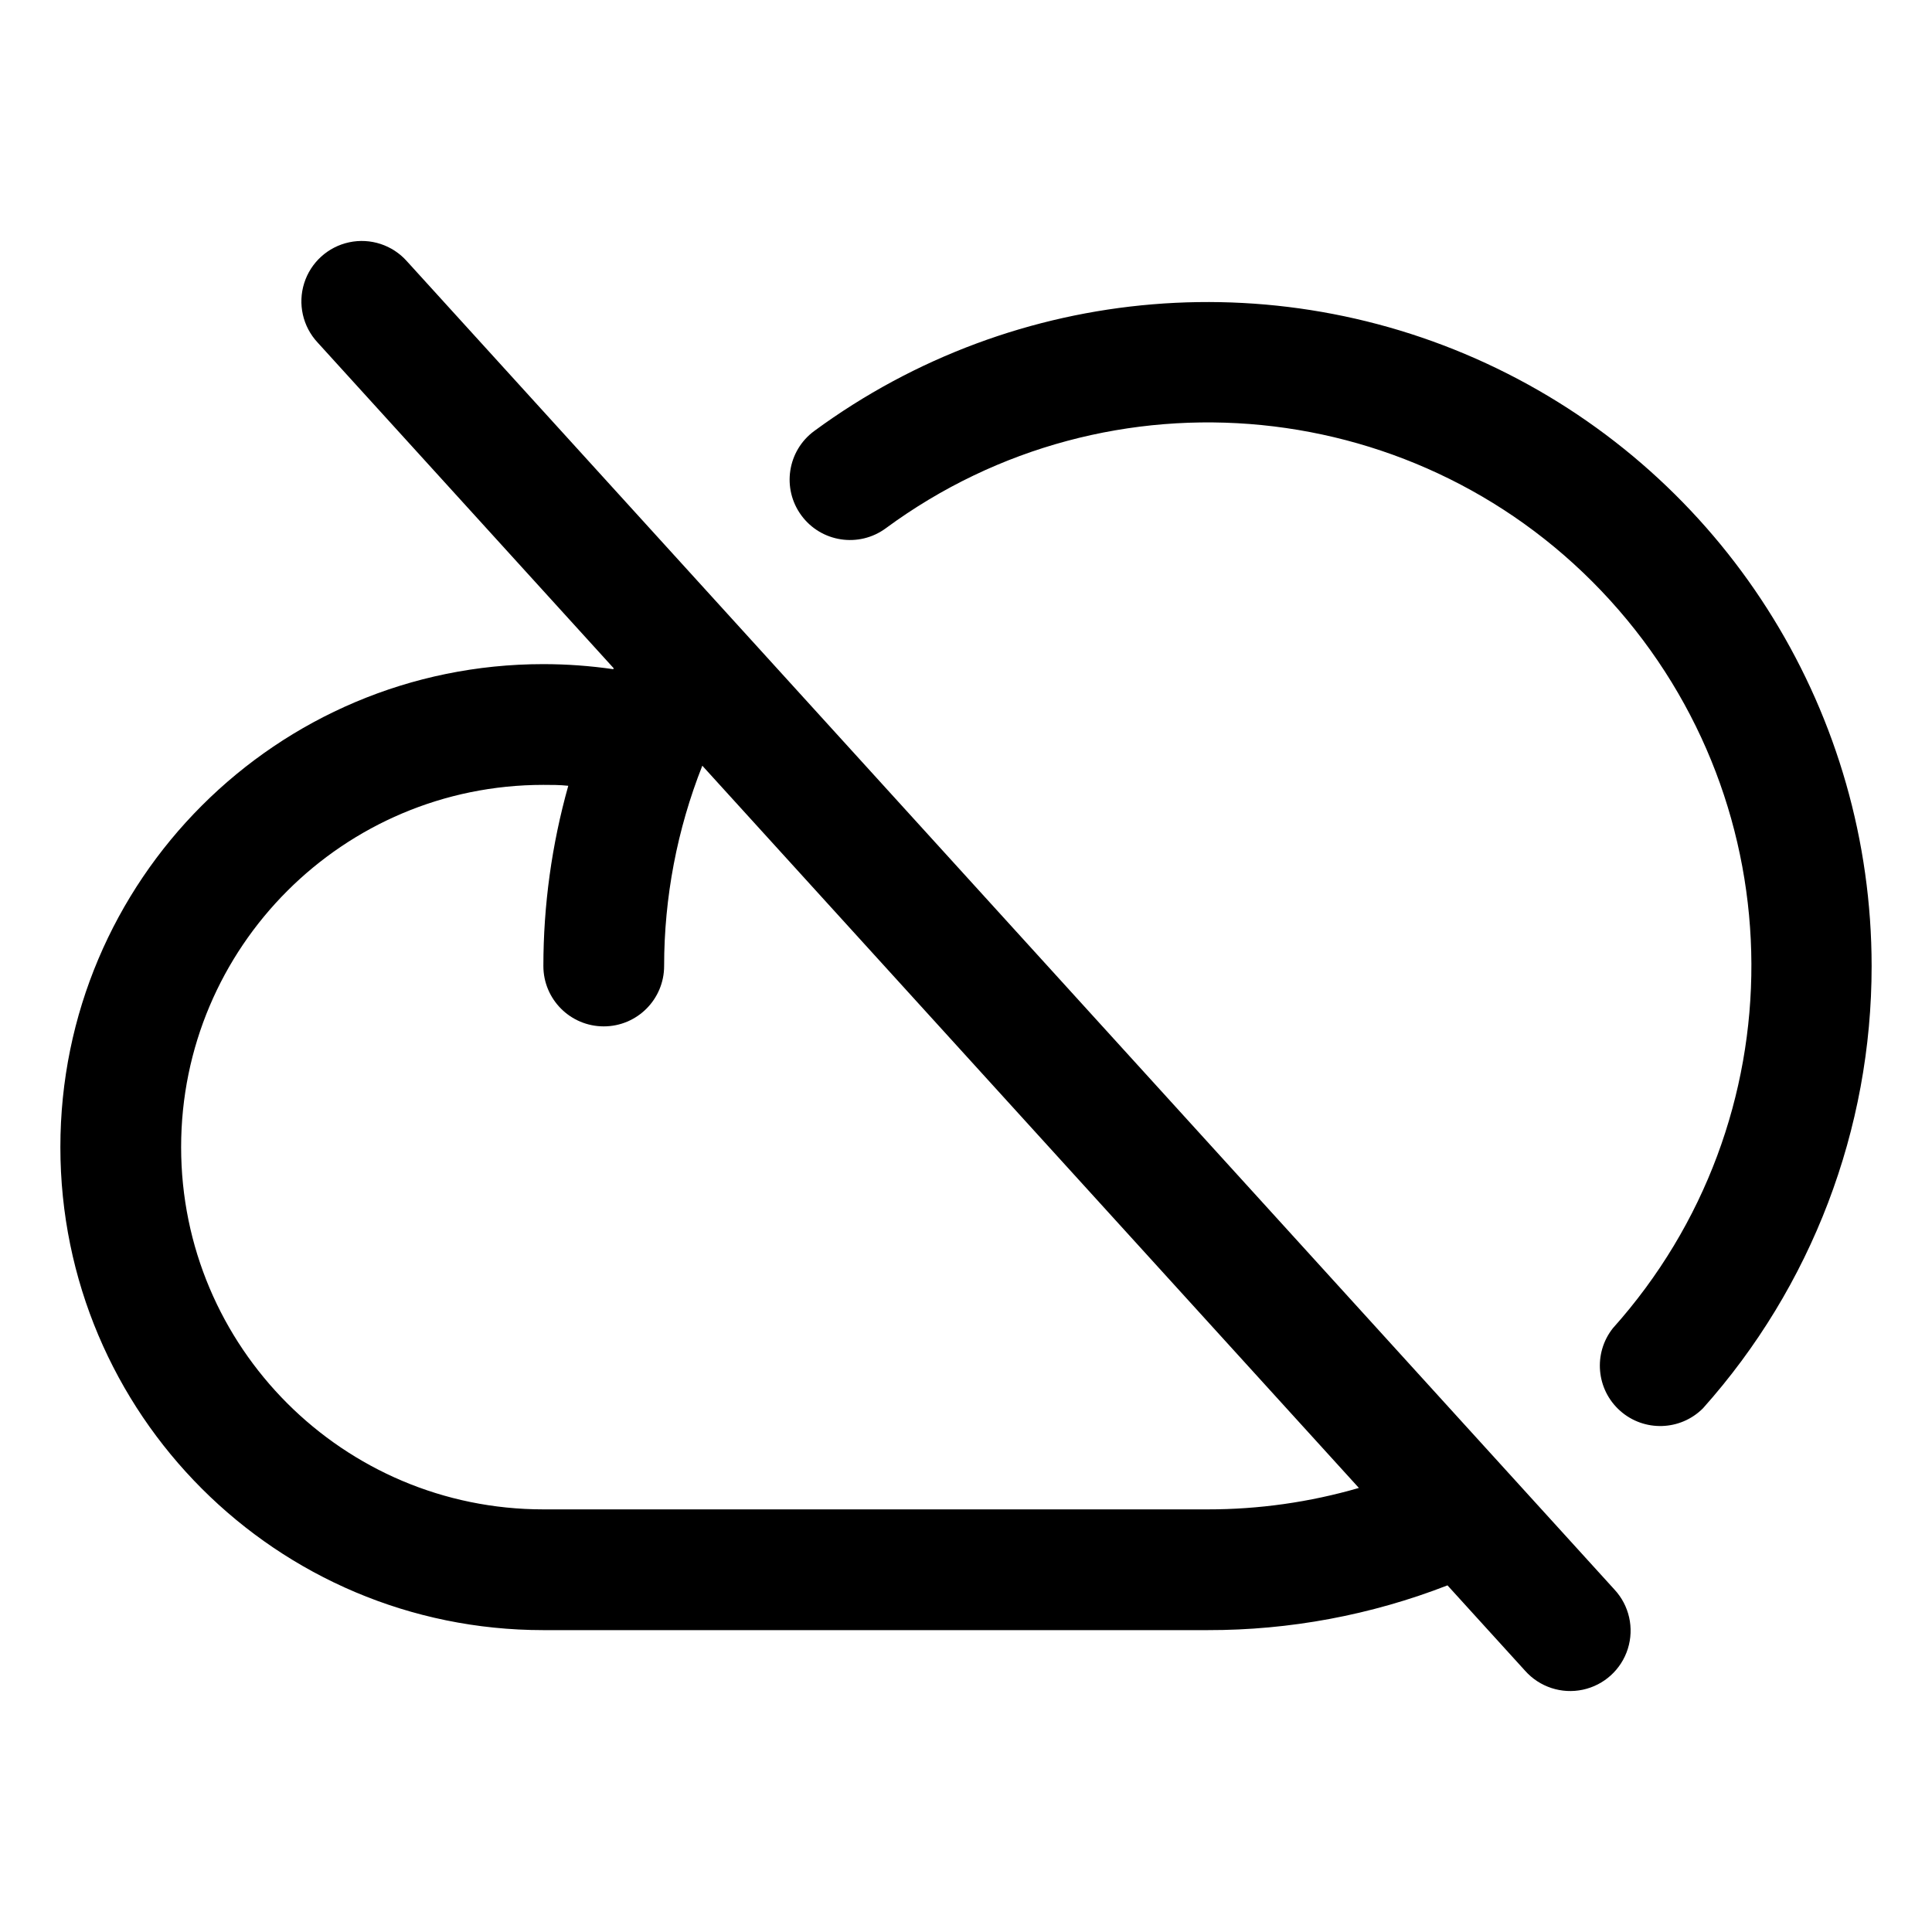
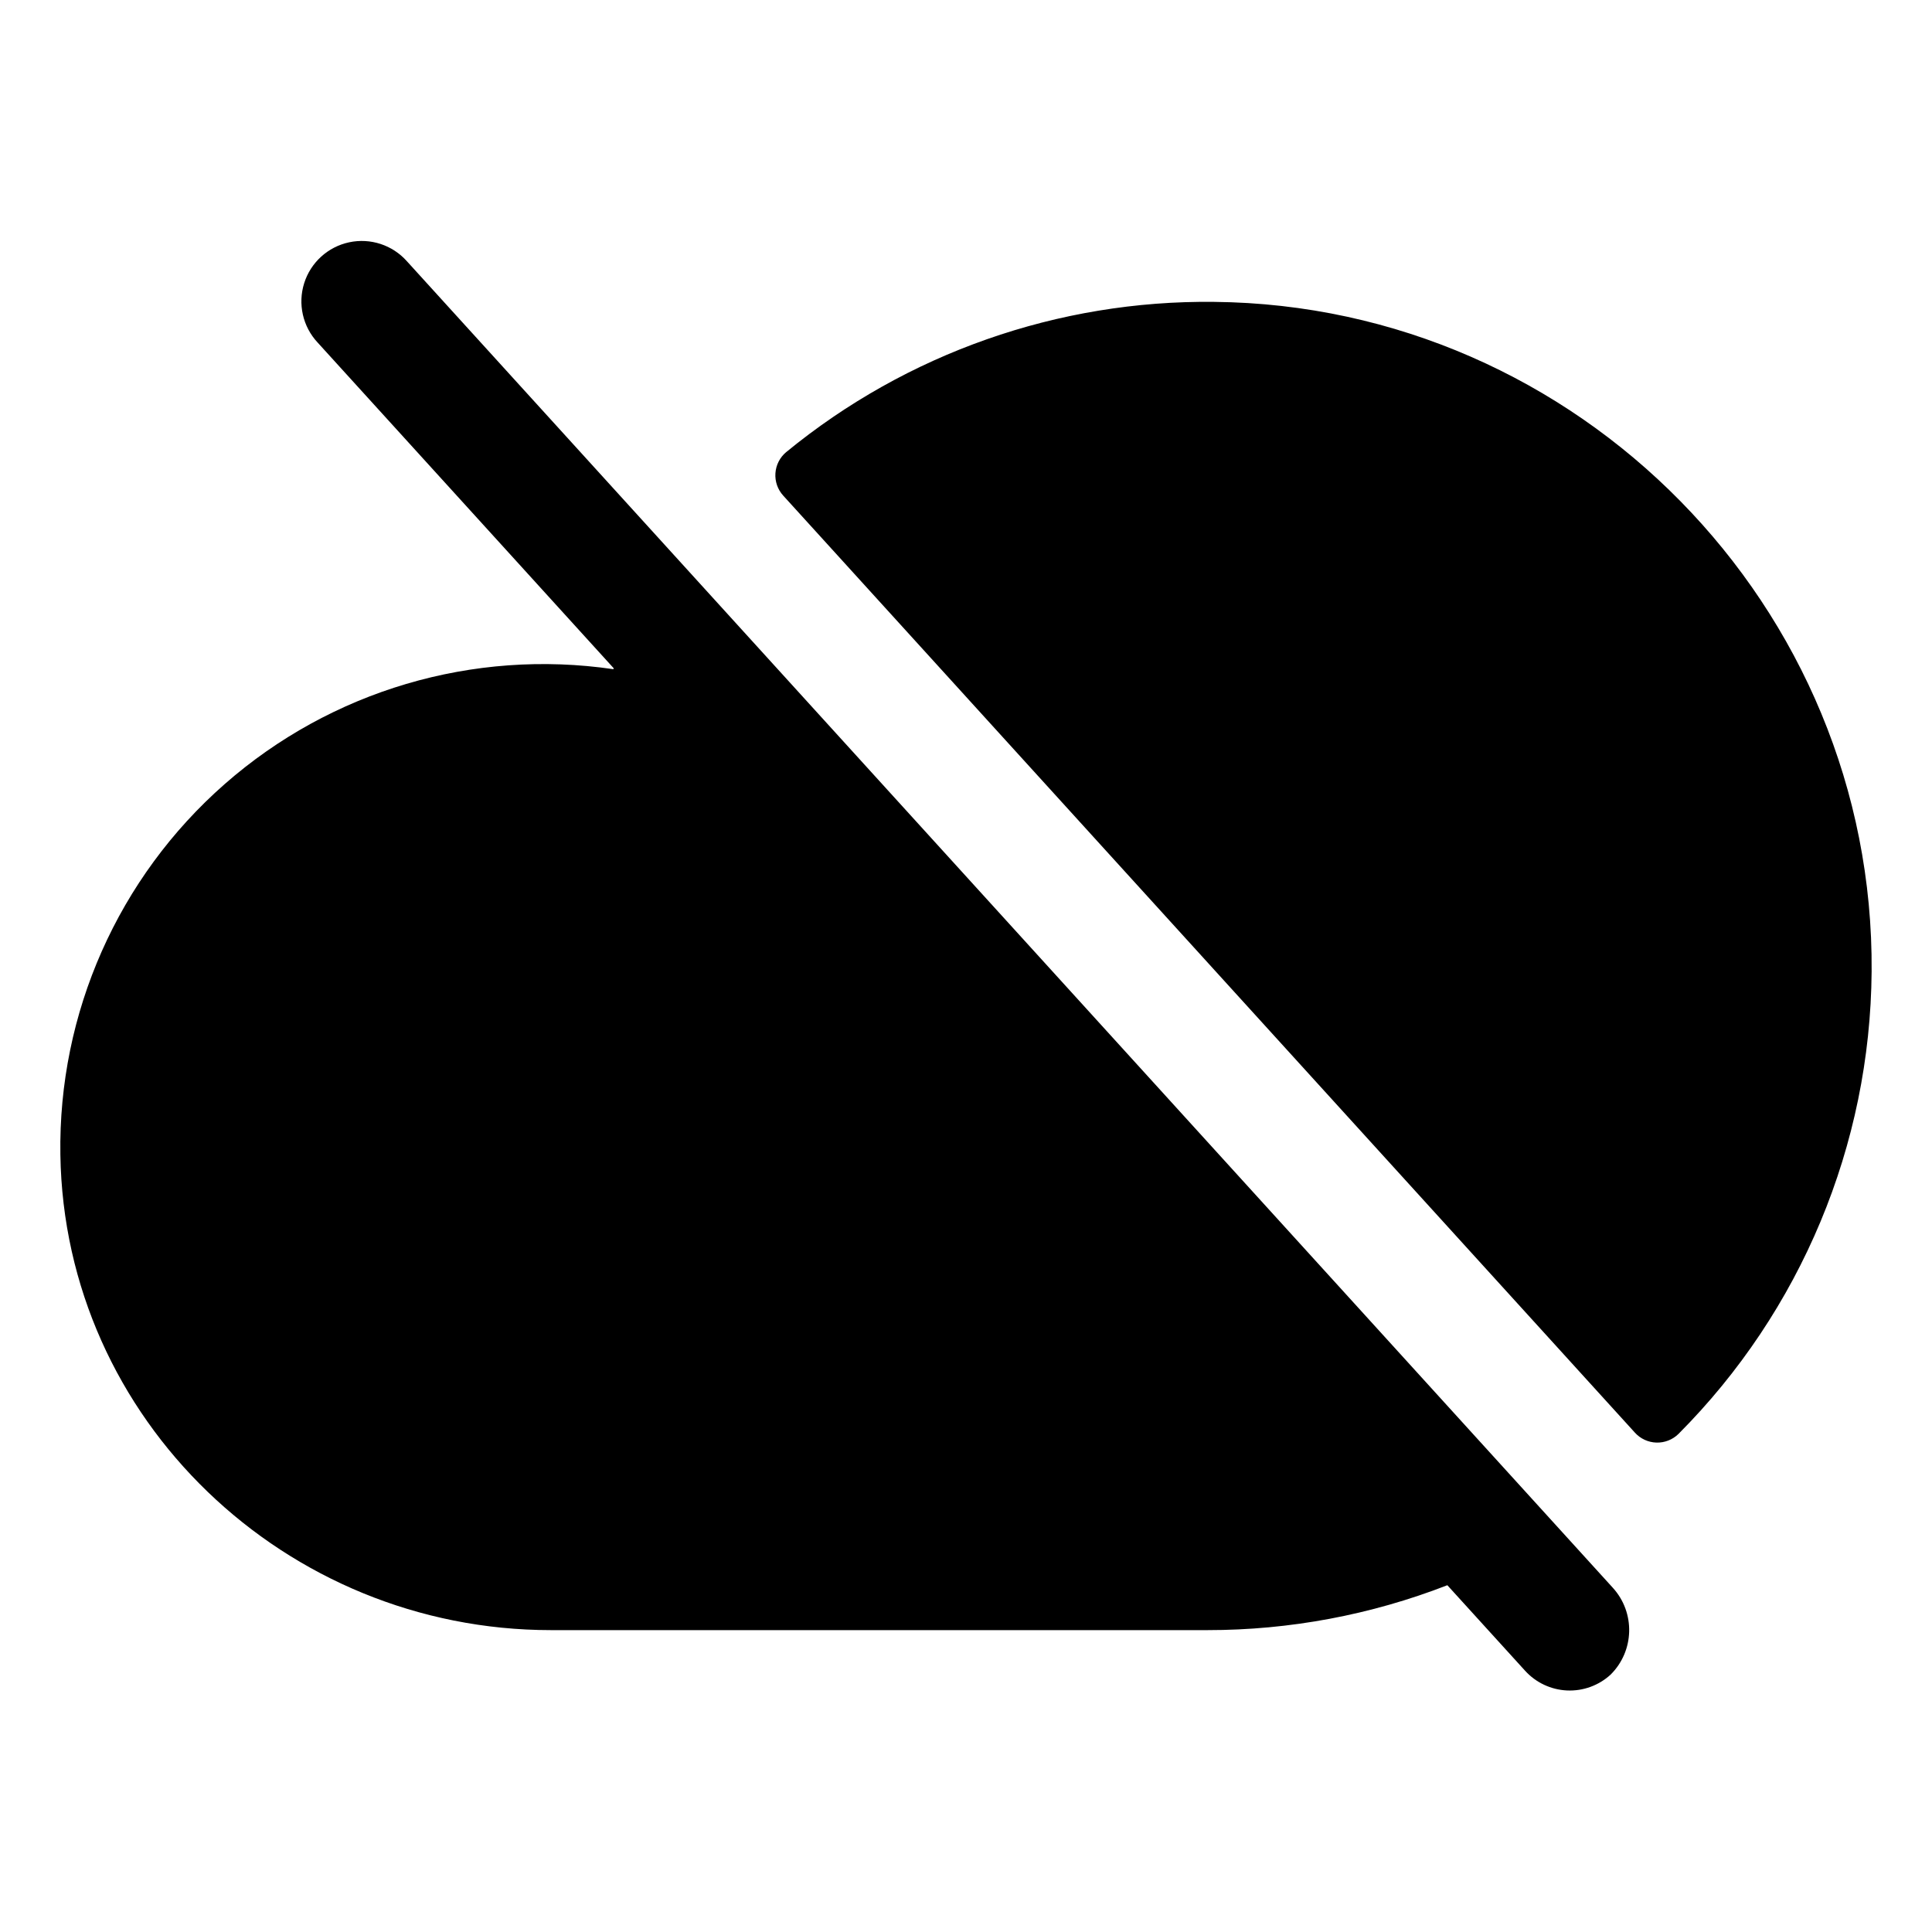
<svg xmlns="http://www.w3.org/2000/svg" viewBox="0 0 256 256" fill="currentColor">
-   <path d="M53.92,34.62A8,8,0,1,0,42.08,45.38L81.32,88.55l-.06.12A65,65,0,0,0,72,88a64,64,0,0,0,0,128h88a87.34,87.34,0,0,0,31.8-5.93l10.28,11.31a8,8,0,1,0,11.84-10.76ZM160,200H72a48,48,0,0,1,0-96c1.1,0,2.2,0,3.3.12A88.4,88.4,0,0,0,72,128a8,8,0,0,0,16,0,72.25,72.25,0,0,1,5.06-26.54l87,95.7A71.66,71.66,0,0,1,160,200Zm88-72a87.89,87.89,0,0,1-22.35,58.61A8,8,0,0,1,213.71,176,72,72,0,0,0,117.37,70a8,8,0,0,1-9.48-12.89A88,88,0,0,1,248,128Z" />
+   <path d="M248,128.72A87.74,87.74,0,0,1,222.41,190a4,4,0,0,1-5.77-.16L103.78,65.67a4,4,0,0,1,.39-5.76A87.82,87.82,0,0,1,160.87,40C209.15,40.47,248.38,80.43,248,128.72ZM53.92,34.62A8,8,0,1,0,42.08,45.38L81.33,88.56l-.06.11A64,64,0,0,0,8,153c.53,35.12,29.84,63,65,63h87a87.65,87.65,0,0,0,31.78-5.95l10.3,11.33a8,8,0,0,0,11.33.52,8.32,8.32,0,0,0,.29-11.52Z" />
</svg>
